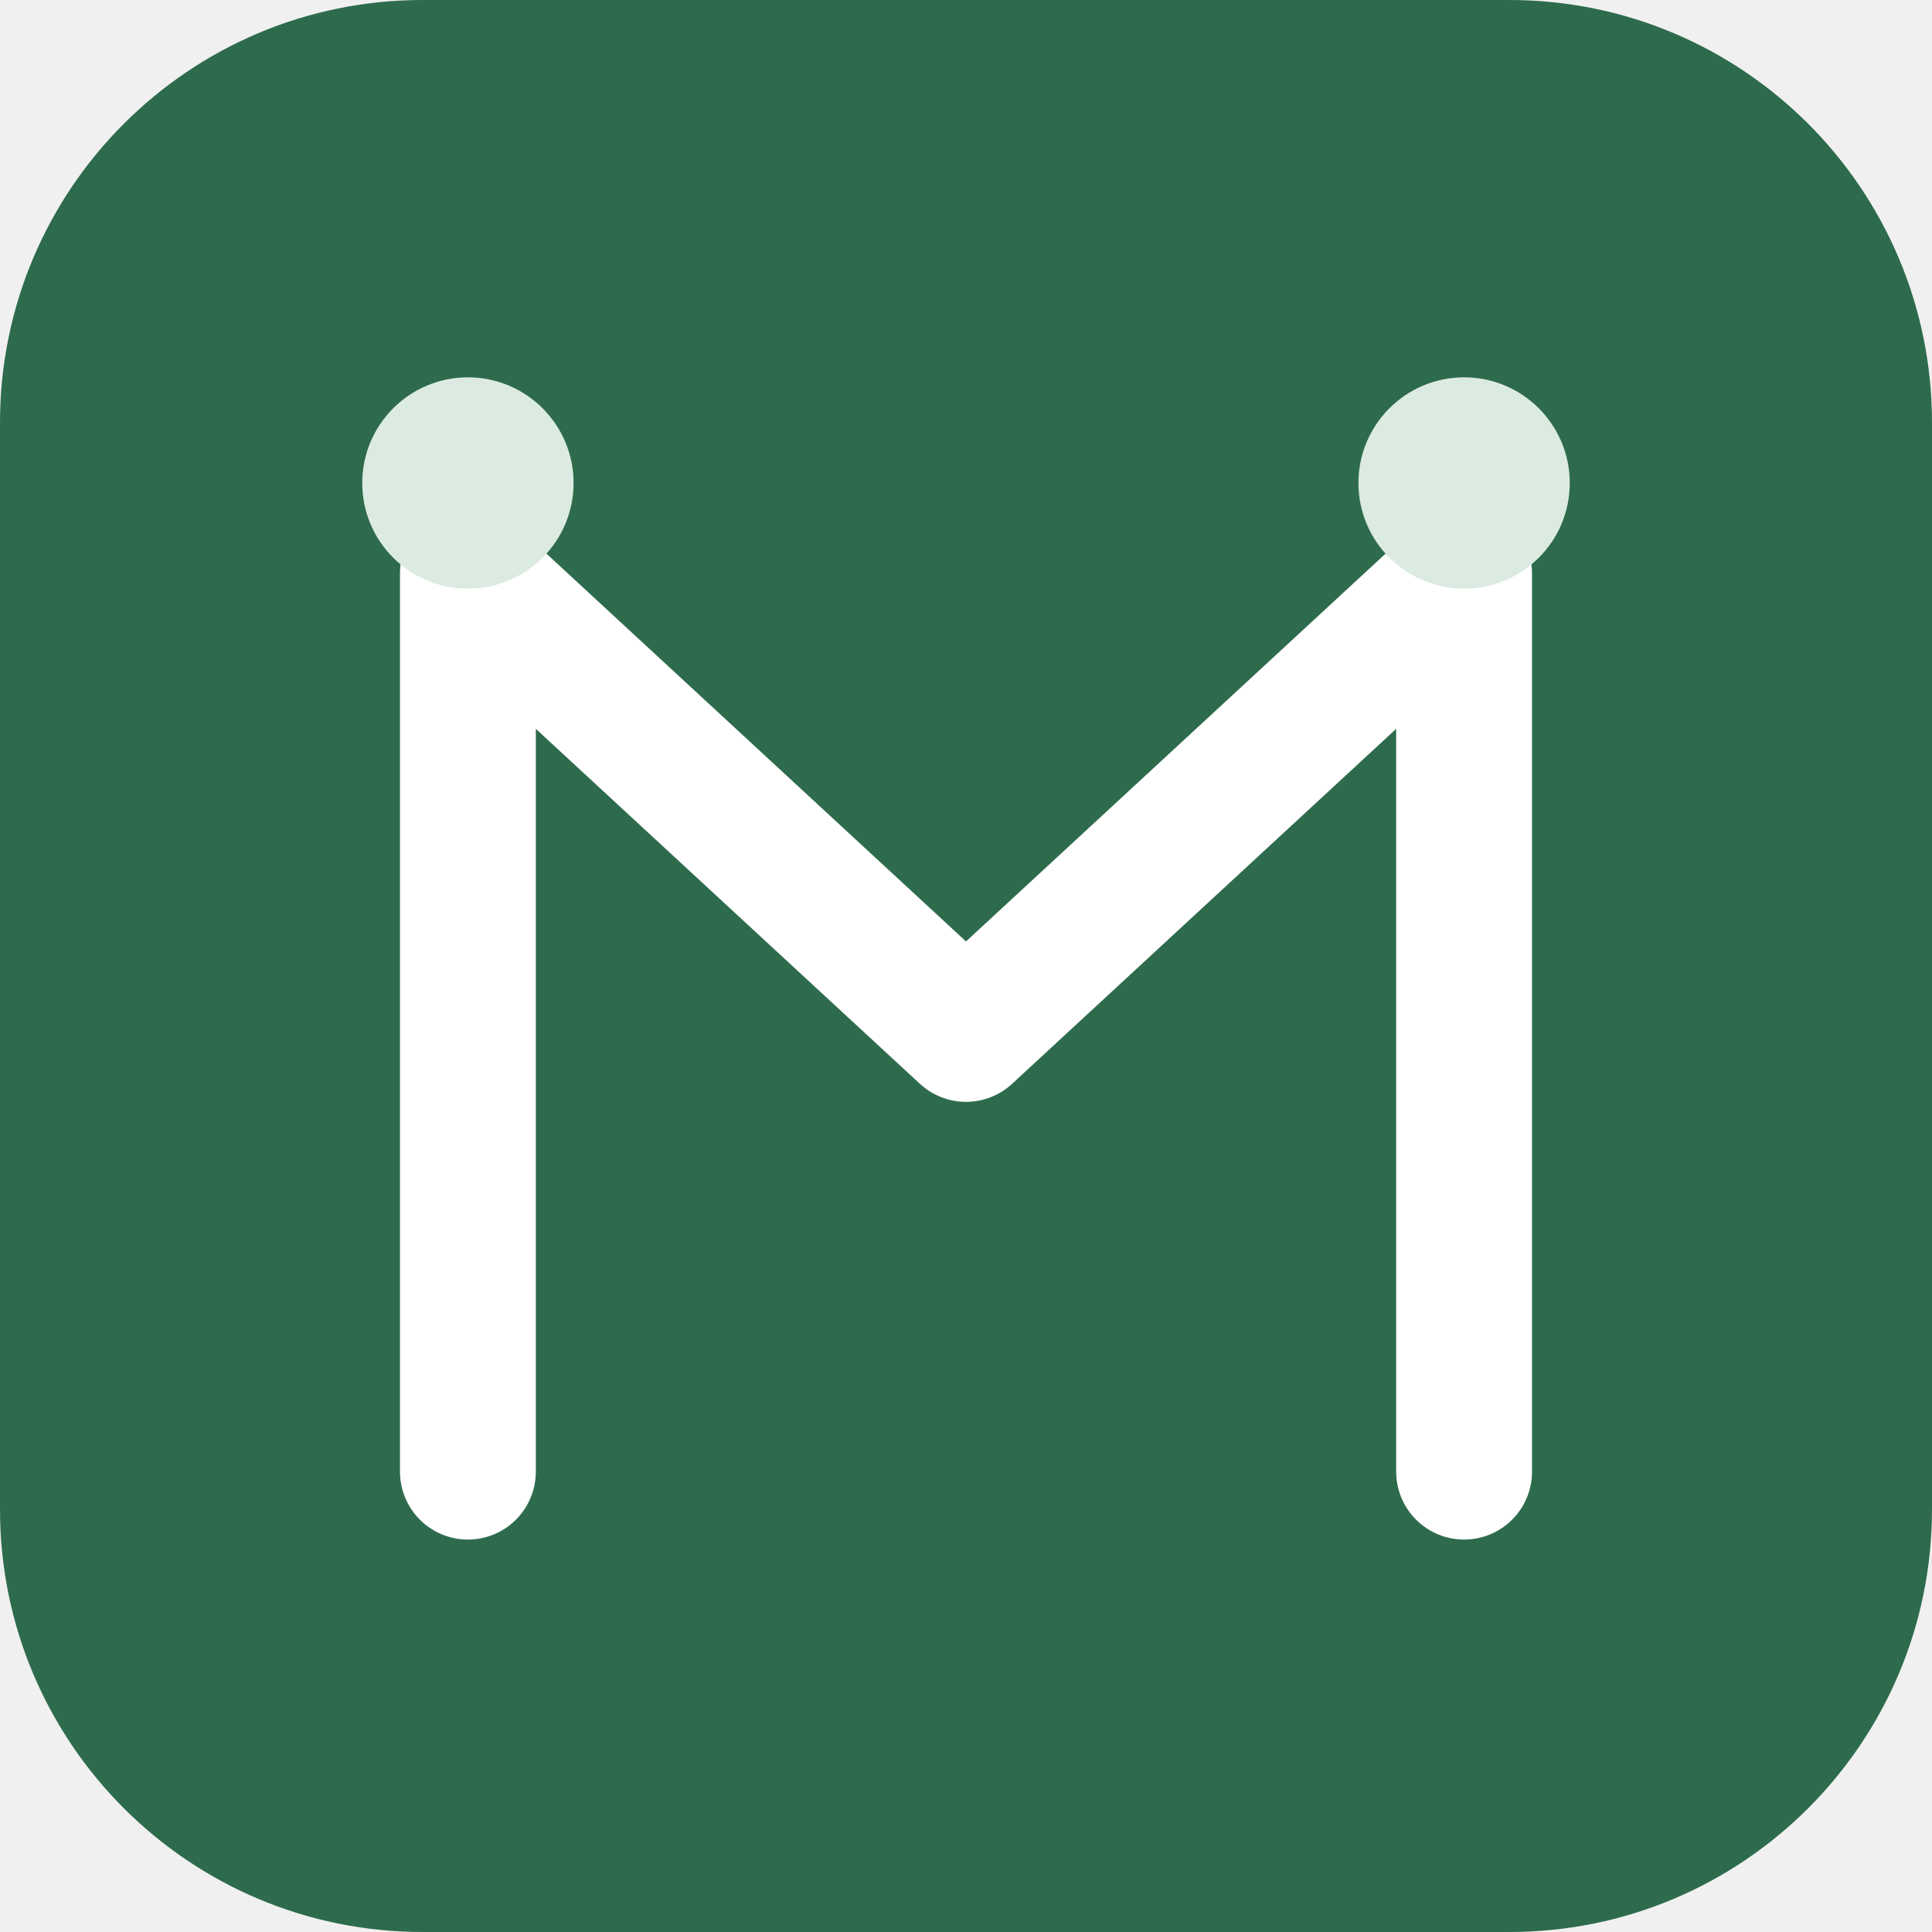
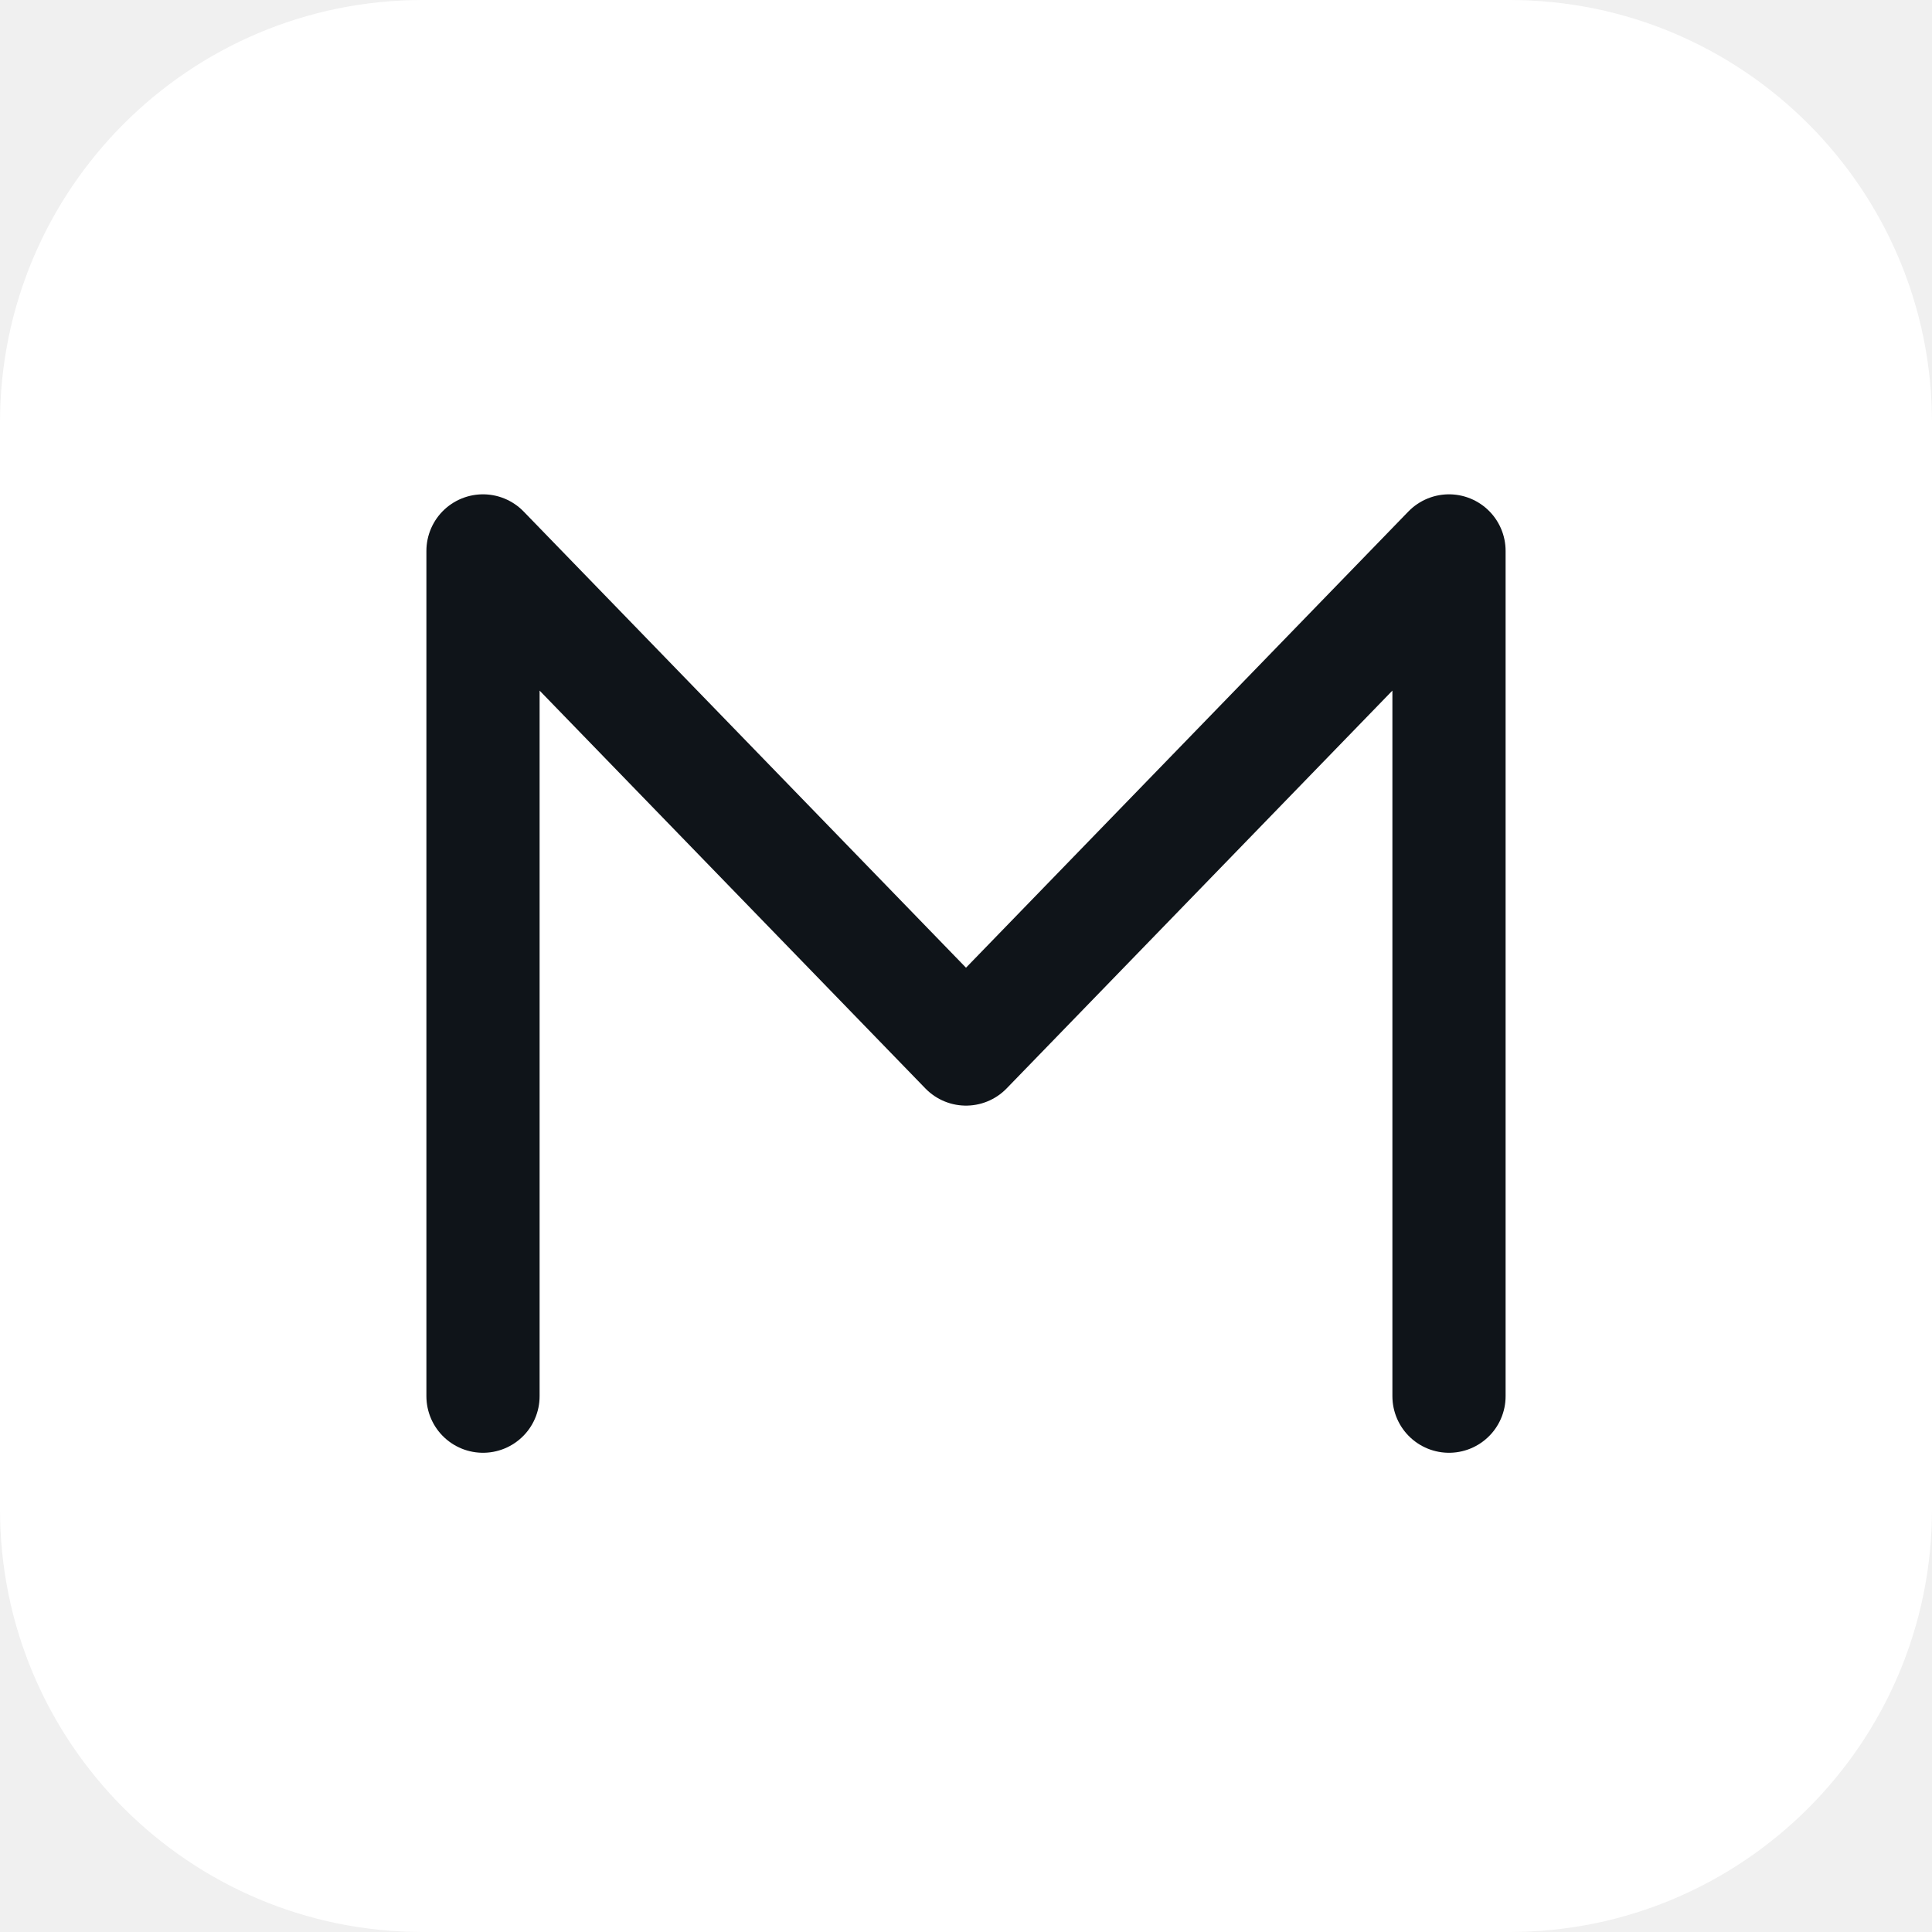
<svg xmlns="http://www.w3.org/2000/svg" viewBox="0 0 512 512" role="img" aria-labelledby="title">
-   <rect width="512" height="512" rx="112" fill="#2e6b4d" />
-   <path d="M124 390V152l132 122 132-122v238" fill="none" stroke="#fff" stroke-linecap="round" stroke-linejoin="round" stroke-width="36" />
-   <circle cx="124" cy="128" r="28" fill="#dcebe1" />
-   <circle cx="388" cy="128" r="28" fill="#dcebe1" />
+   <rect width="512" height="512" rx="112" fill="#fff" />
+   <path d="M128 370V146l128 132 128-132v224" fill="none" stroke="#0f1419" stroke-linecap="round" stroke-linejoin="round" stroke-width="30" />
</svg>
